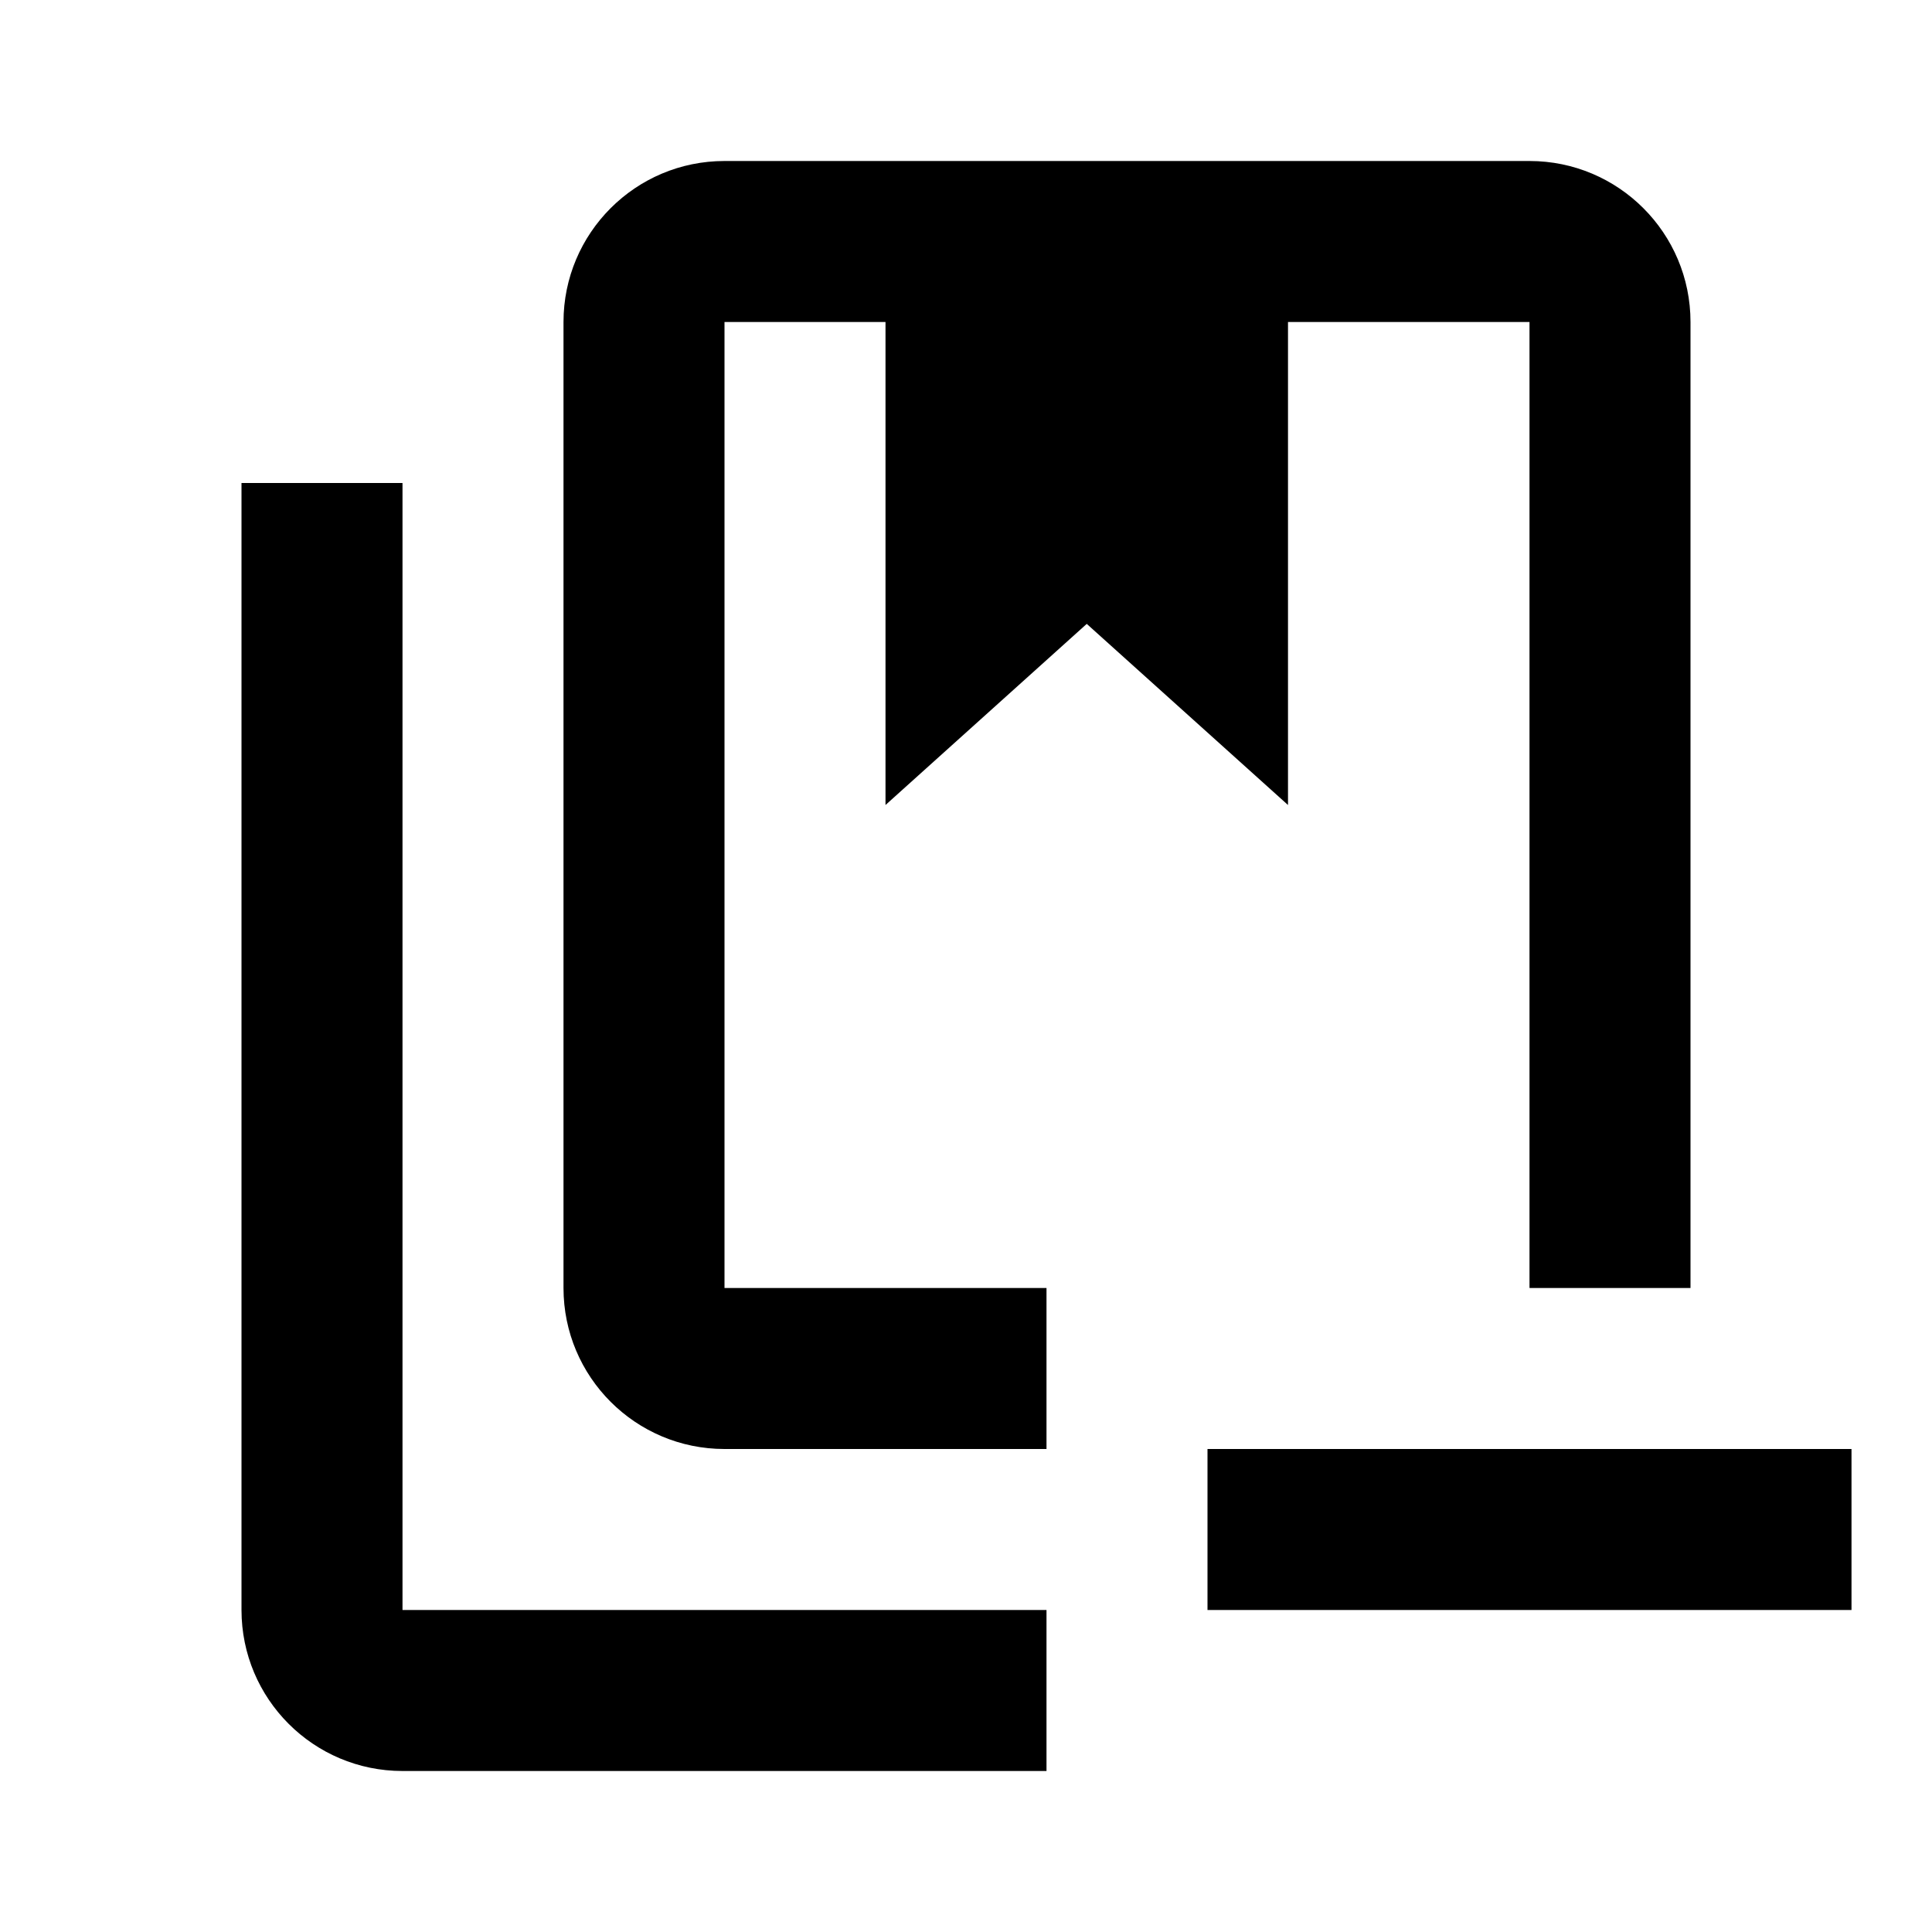
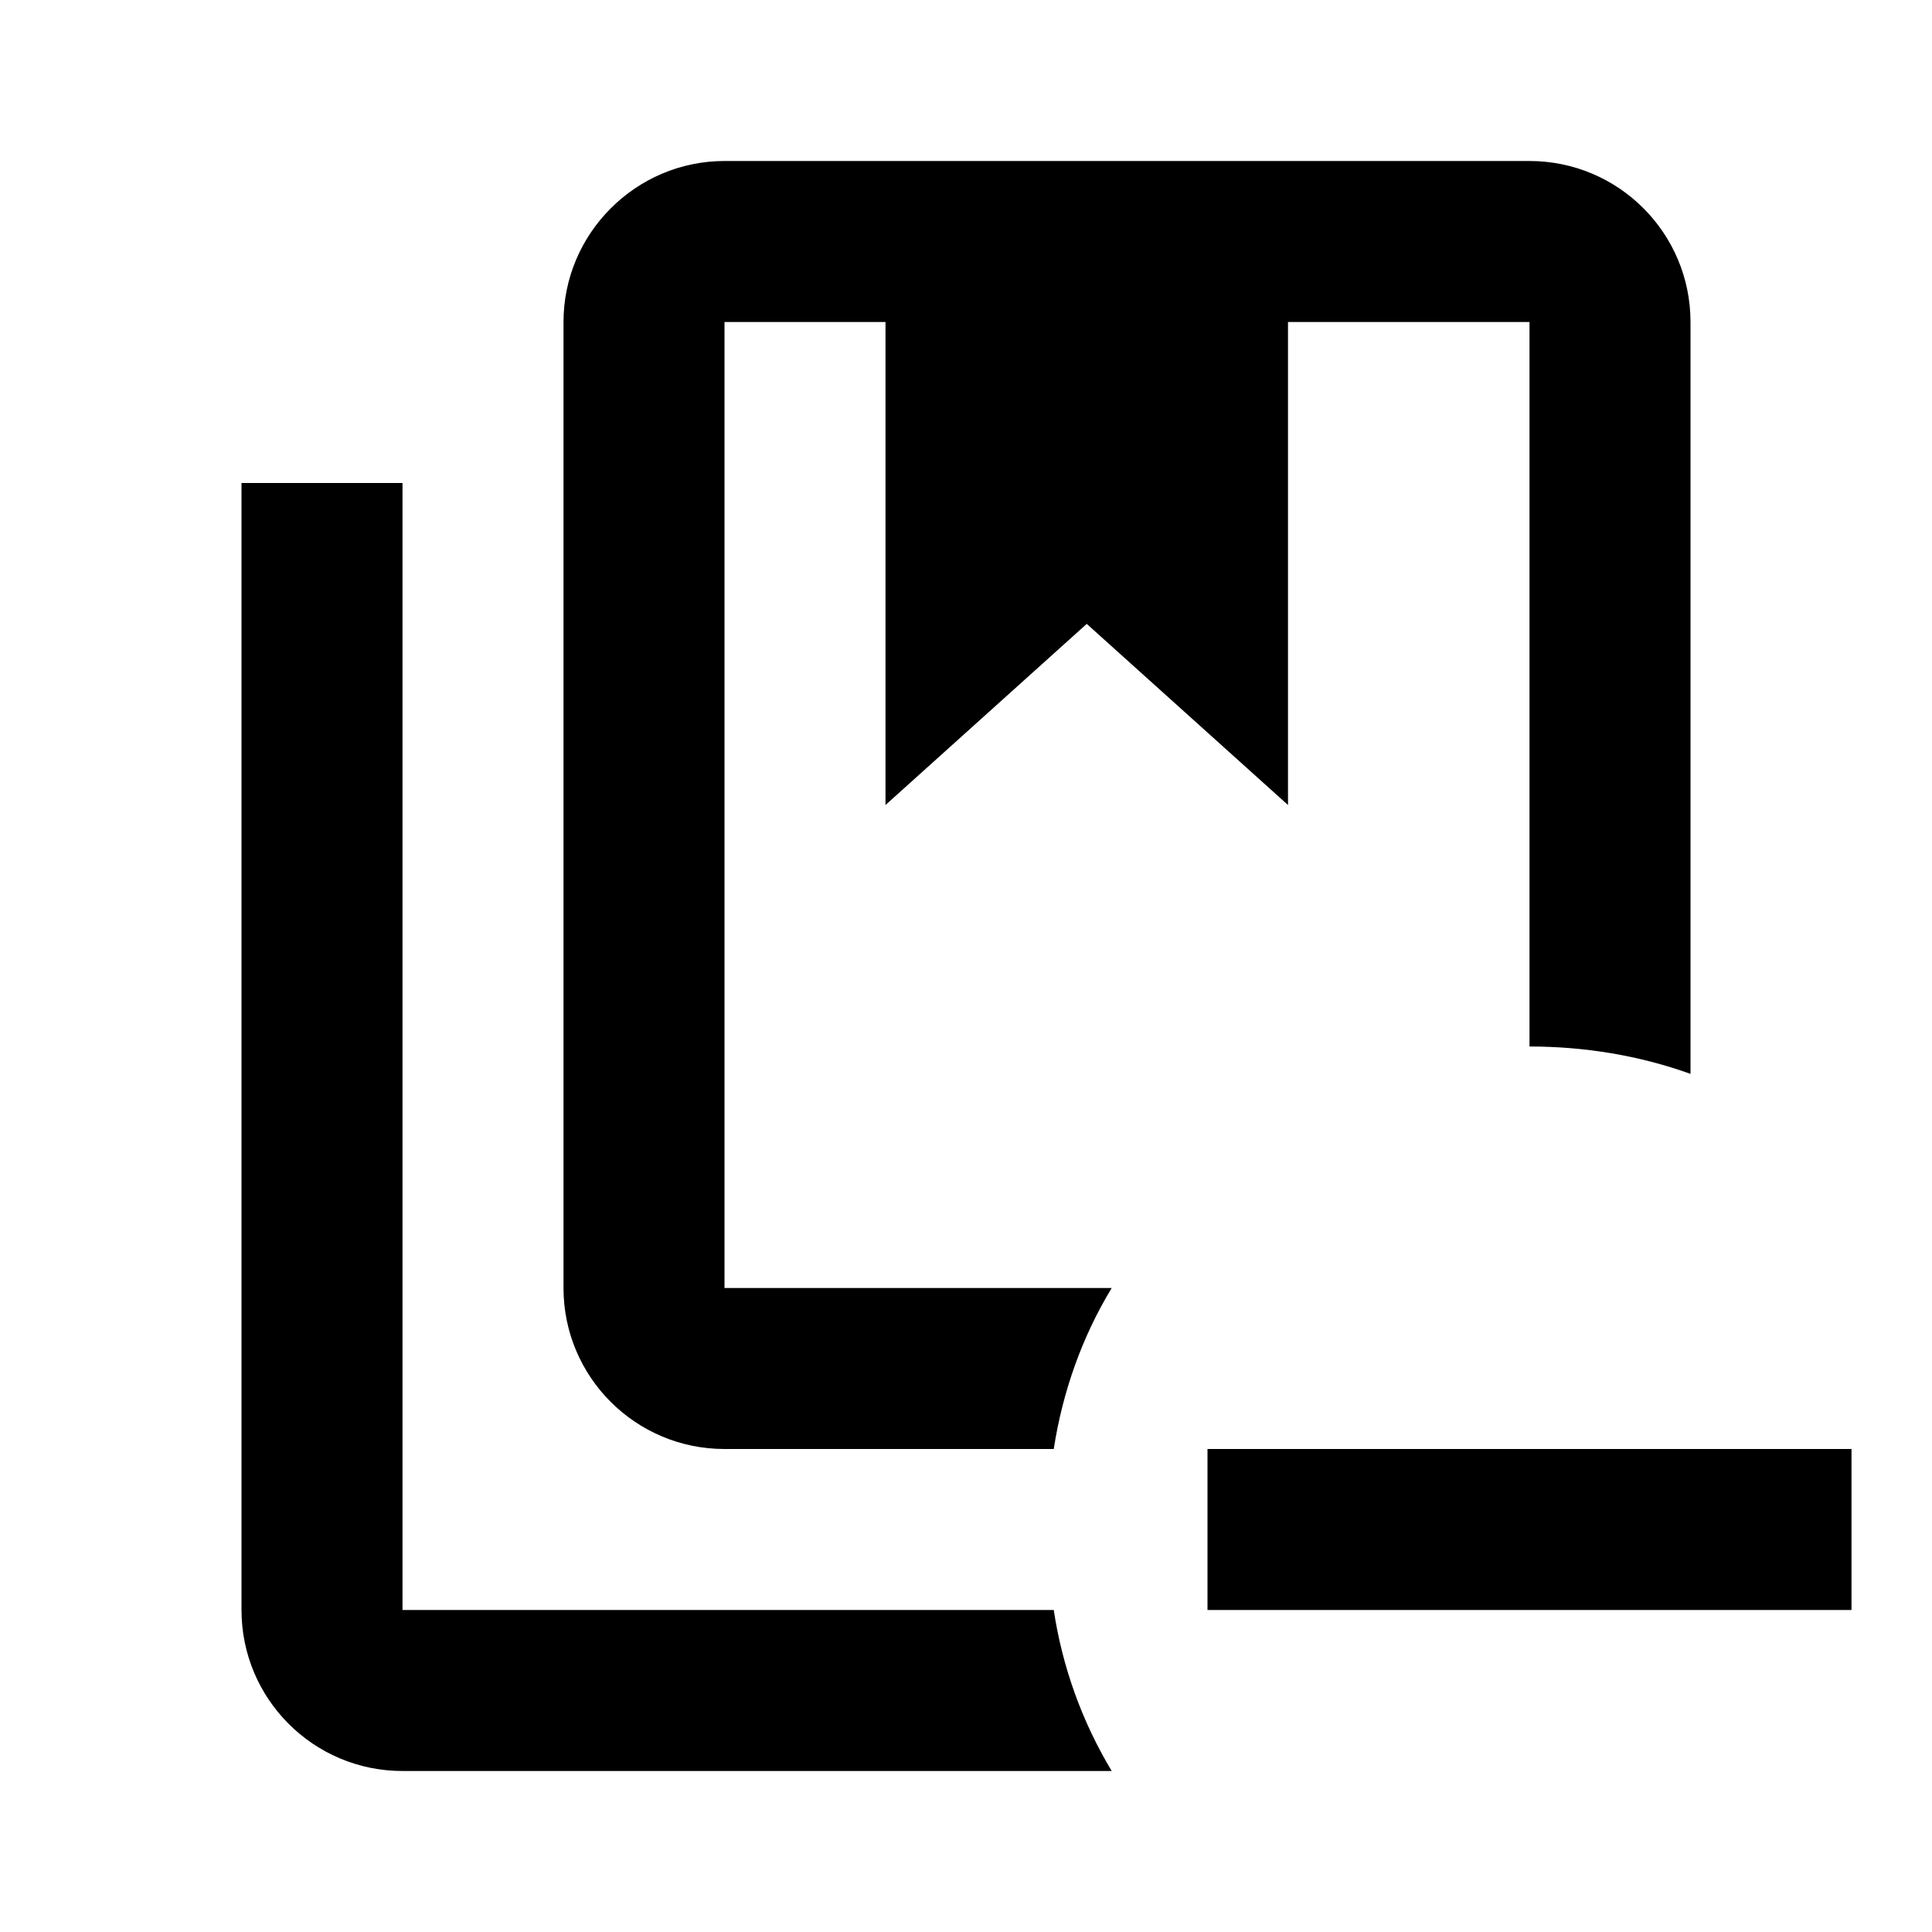
<svg xmlns="http://www.w3.org/2000/svg" viewBox="0 0 24 24">
-   <path d="M5 20V6H3v14a2 2 0 002 2h8v-2m6-18H9a2 2 0 00-2 2v12a2 2 0 002 2h4v-2H9V4h2v6l2.5-2.25L16 10V4h3v12h2V4a2 2 0 00-2-2m4 18h-8v-2h8z" />
+   <path d="M13.09 20H5V6H3v14a2 2 0 002 2h8.81a5.46 5.46 0 01-.72-2M19 2H9c-1.1 0-2 .9-2 2v12a2 2 0 002 2h4.09c.11-.71.35-1.39.72-2H9V4h2v6l2.5-2.25L16 10V4h3v9c.68 0 1.36.11 2 .34V4a2 2 0 00-2-2m4 16v2h-8v-2h8z" />
</svg>
